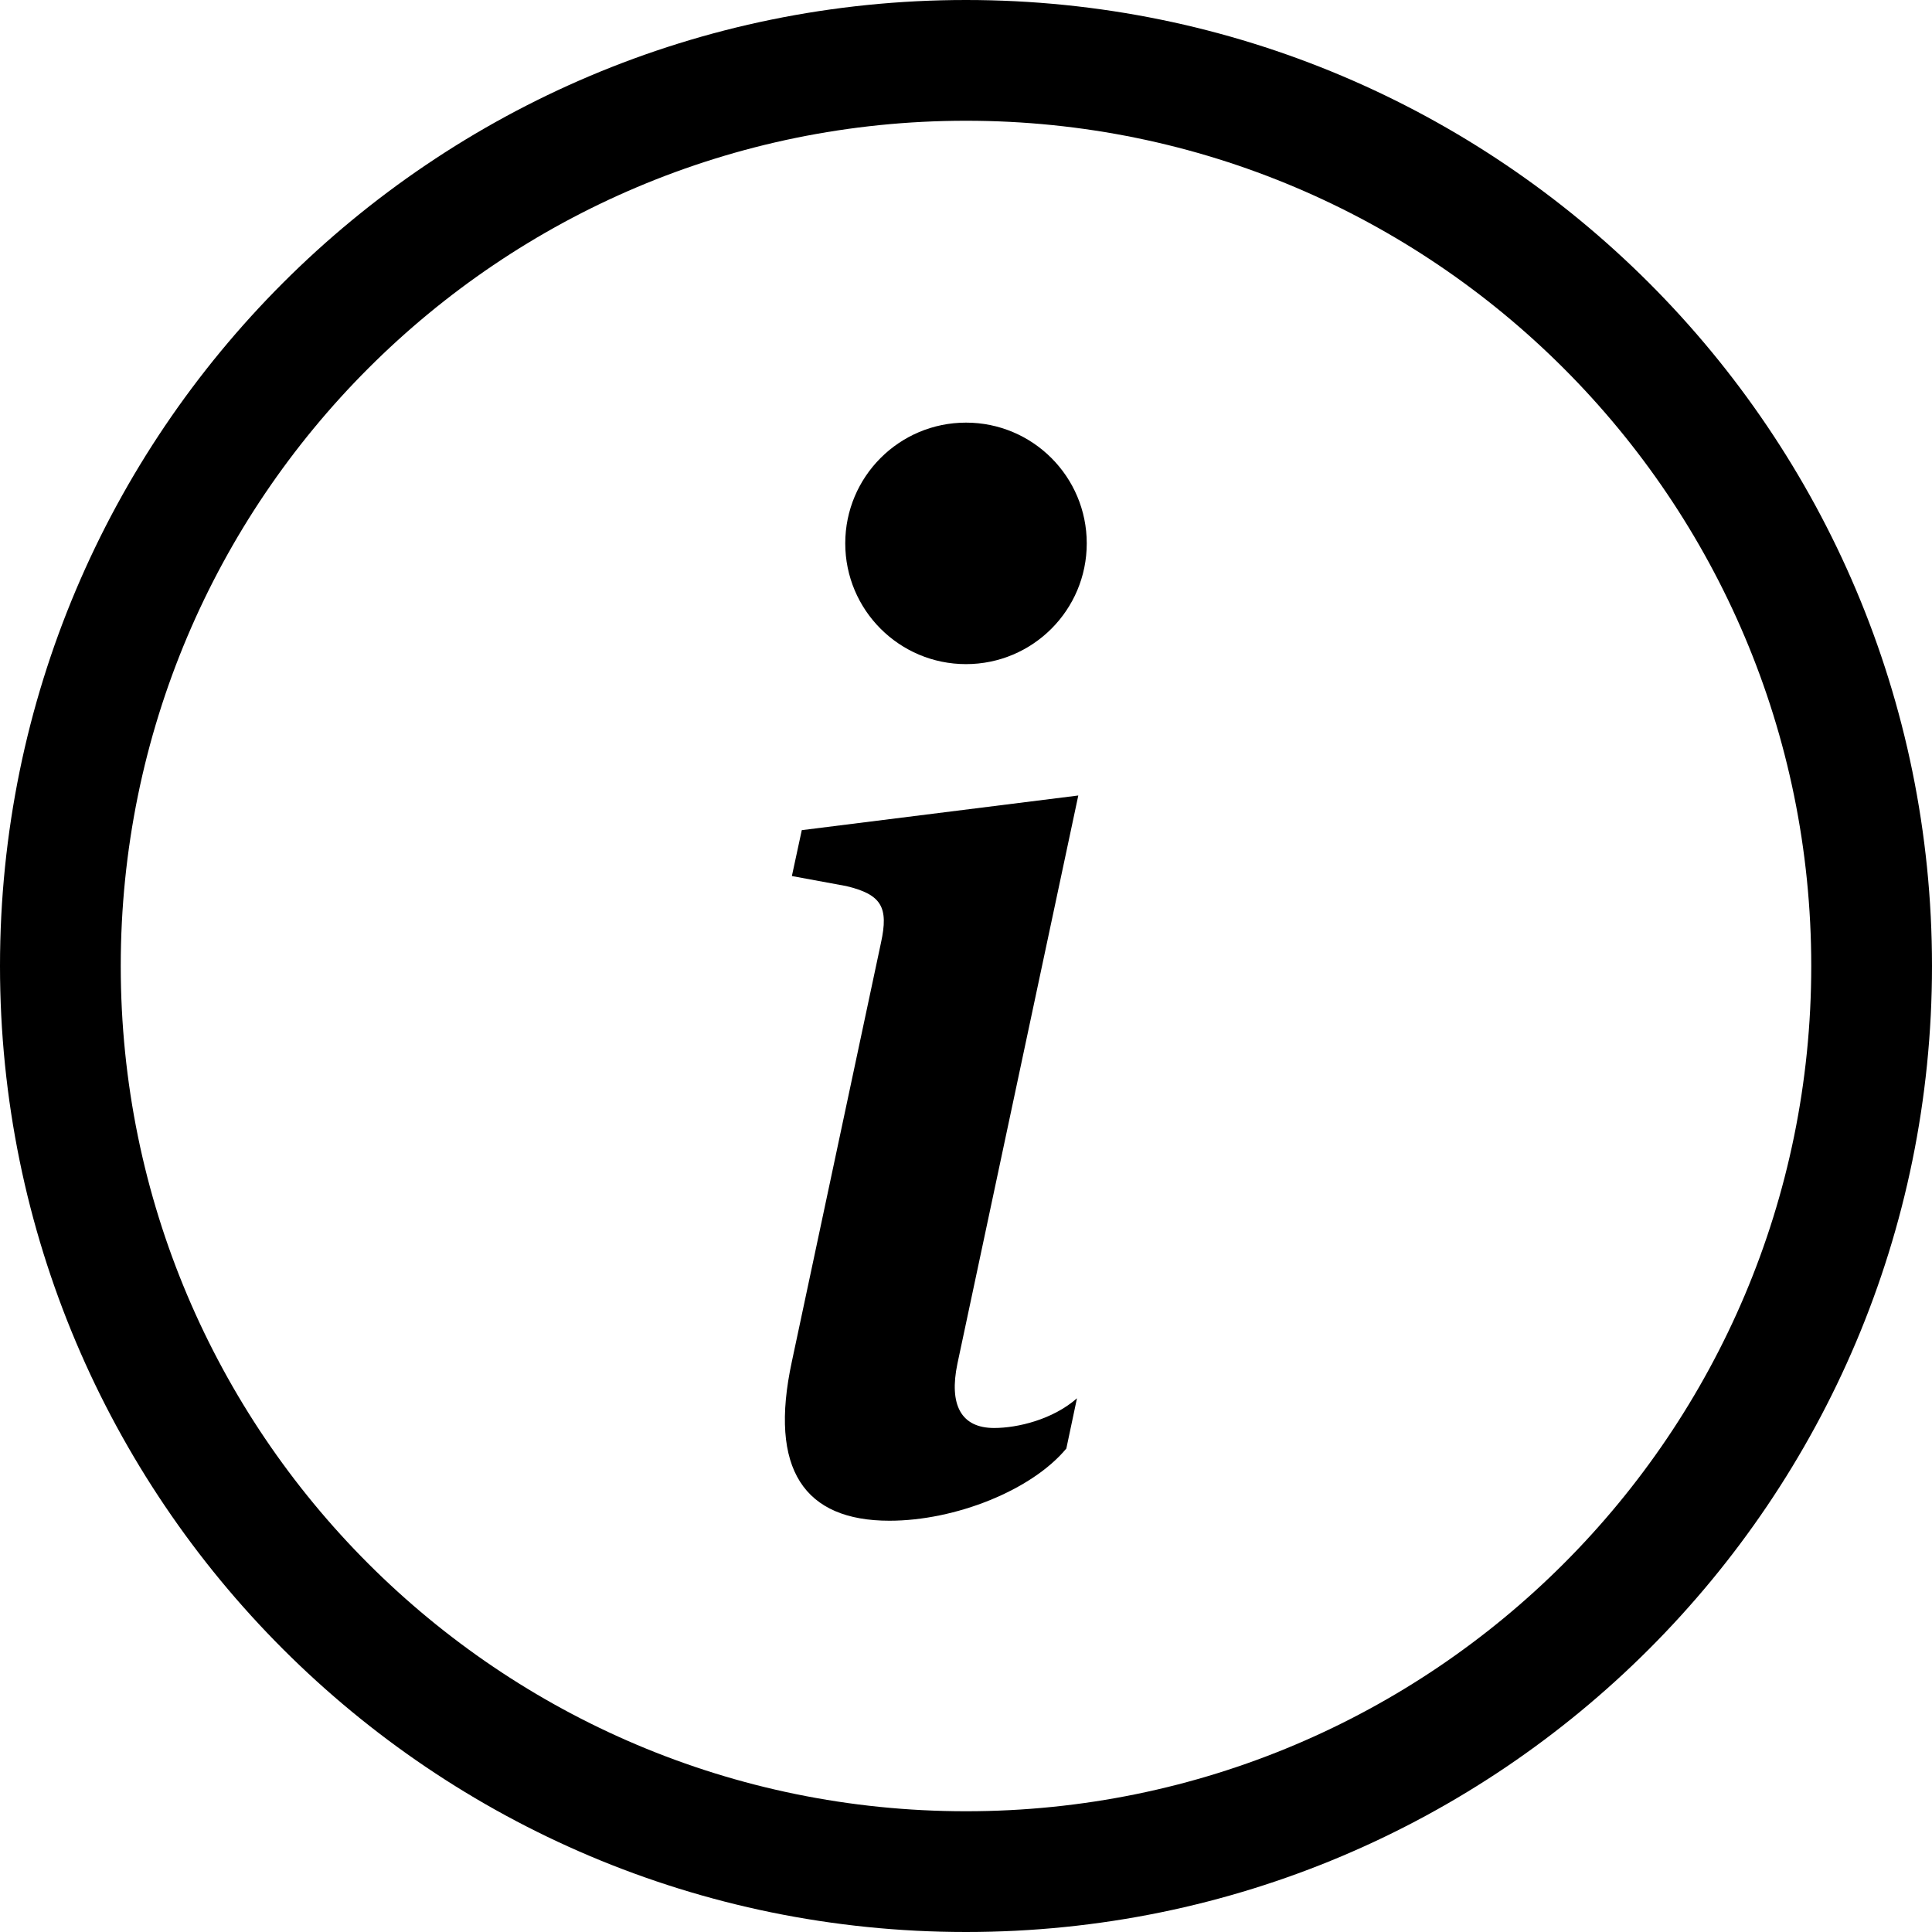
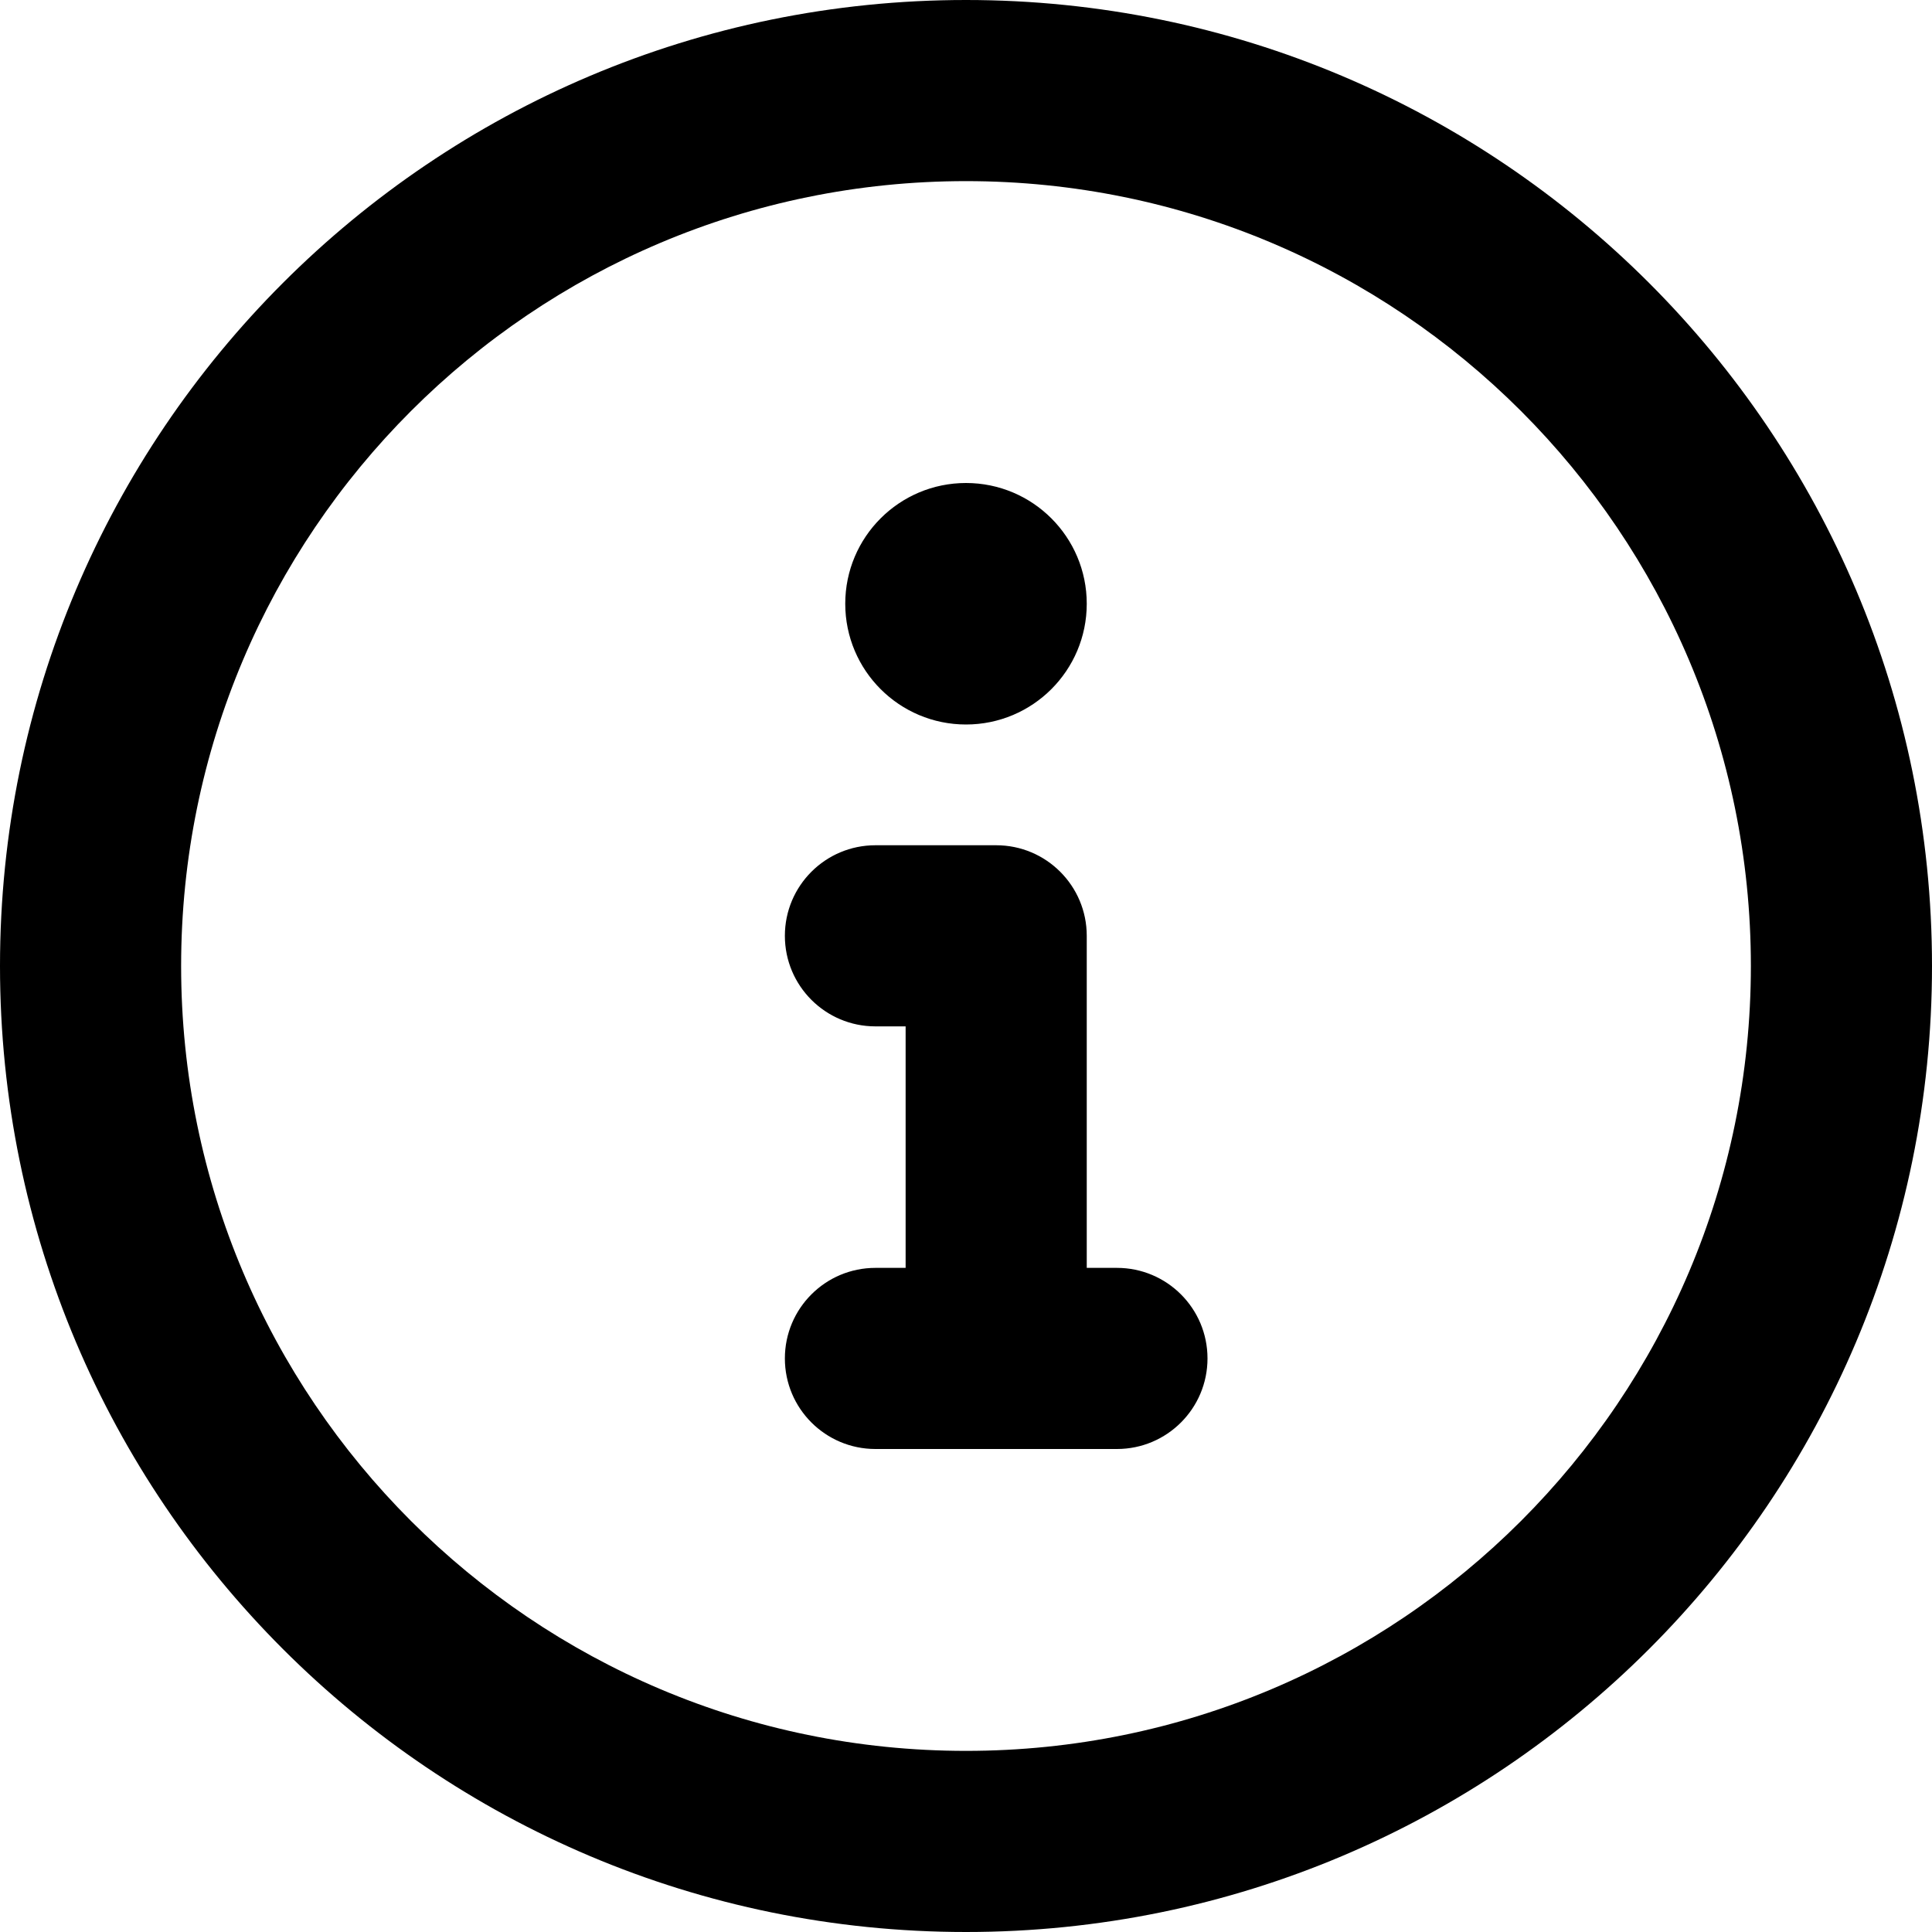
- <svg xmlns="http://www.w3.org/2000/svg" width="16" height="16" fill="currentColor" class="bi bi-info-circle" viewBox="0 0 16 16">
-   <path d="M8 15A7 7 0 1 1 8 1a7 7 0 0 1 0 14zm0 1A8 8 0 1 0 8 0a8 8 0 0 0 0 16z" />
-   <path d="m8.93 6.588-2.29.287-.082.38.45.083c.294.07.352.176.288.469l-.738 3.468c-.194.897.105 1.319.808 1.319.545 0 1.178-.252 1.465-.598l.088-.416c-.2.176-.492.246-.686.246-.275 0-.375-.193-.304-.533L8.93 6.588zM9 4.5a1 1 0 1 1-2 0 1 1 0 0 1 2 0z" />
+ <svg xmlns="http://www.w3.org/2000/svg" viewBox="0 0 16 16" width="16" height="16">
+   <path fill-rule="evenodd" d="M8 1.5a6.5 6.5 0 100 13 6.5 6.5 0 000-13zM0 8a8 8 0 1116 0A8 8 0 010 8zm6.5-.25A.75.75 0 017.25 7h1a.75.75 0 01.75.75v2.75h.25a.75.75 0 010 1.5h-2a.75.75 0 010-1.5h.25v-2h-.25a.75.75 0 01-.75-.75zM8 6a1 1 0 100-2 1 1 0 000 2z" />
</svg>
